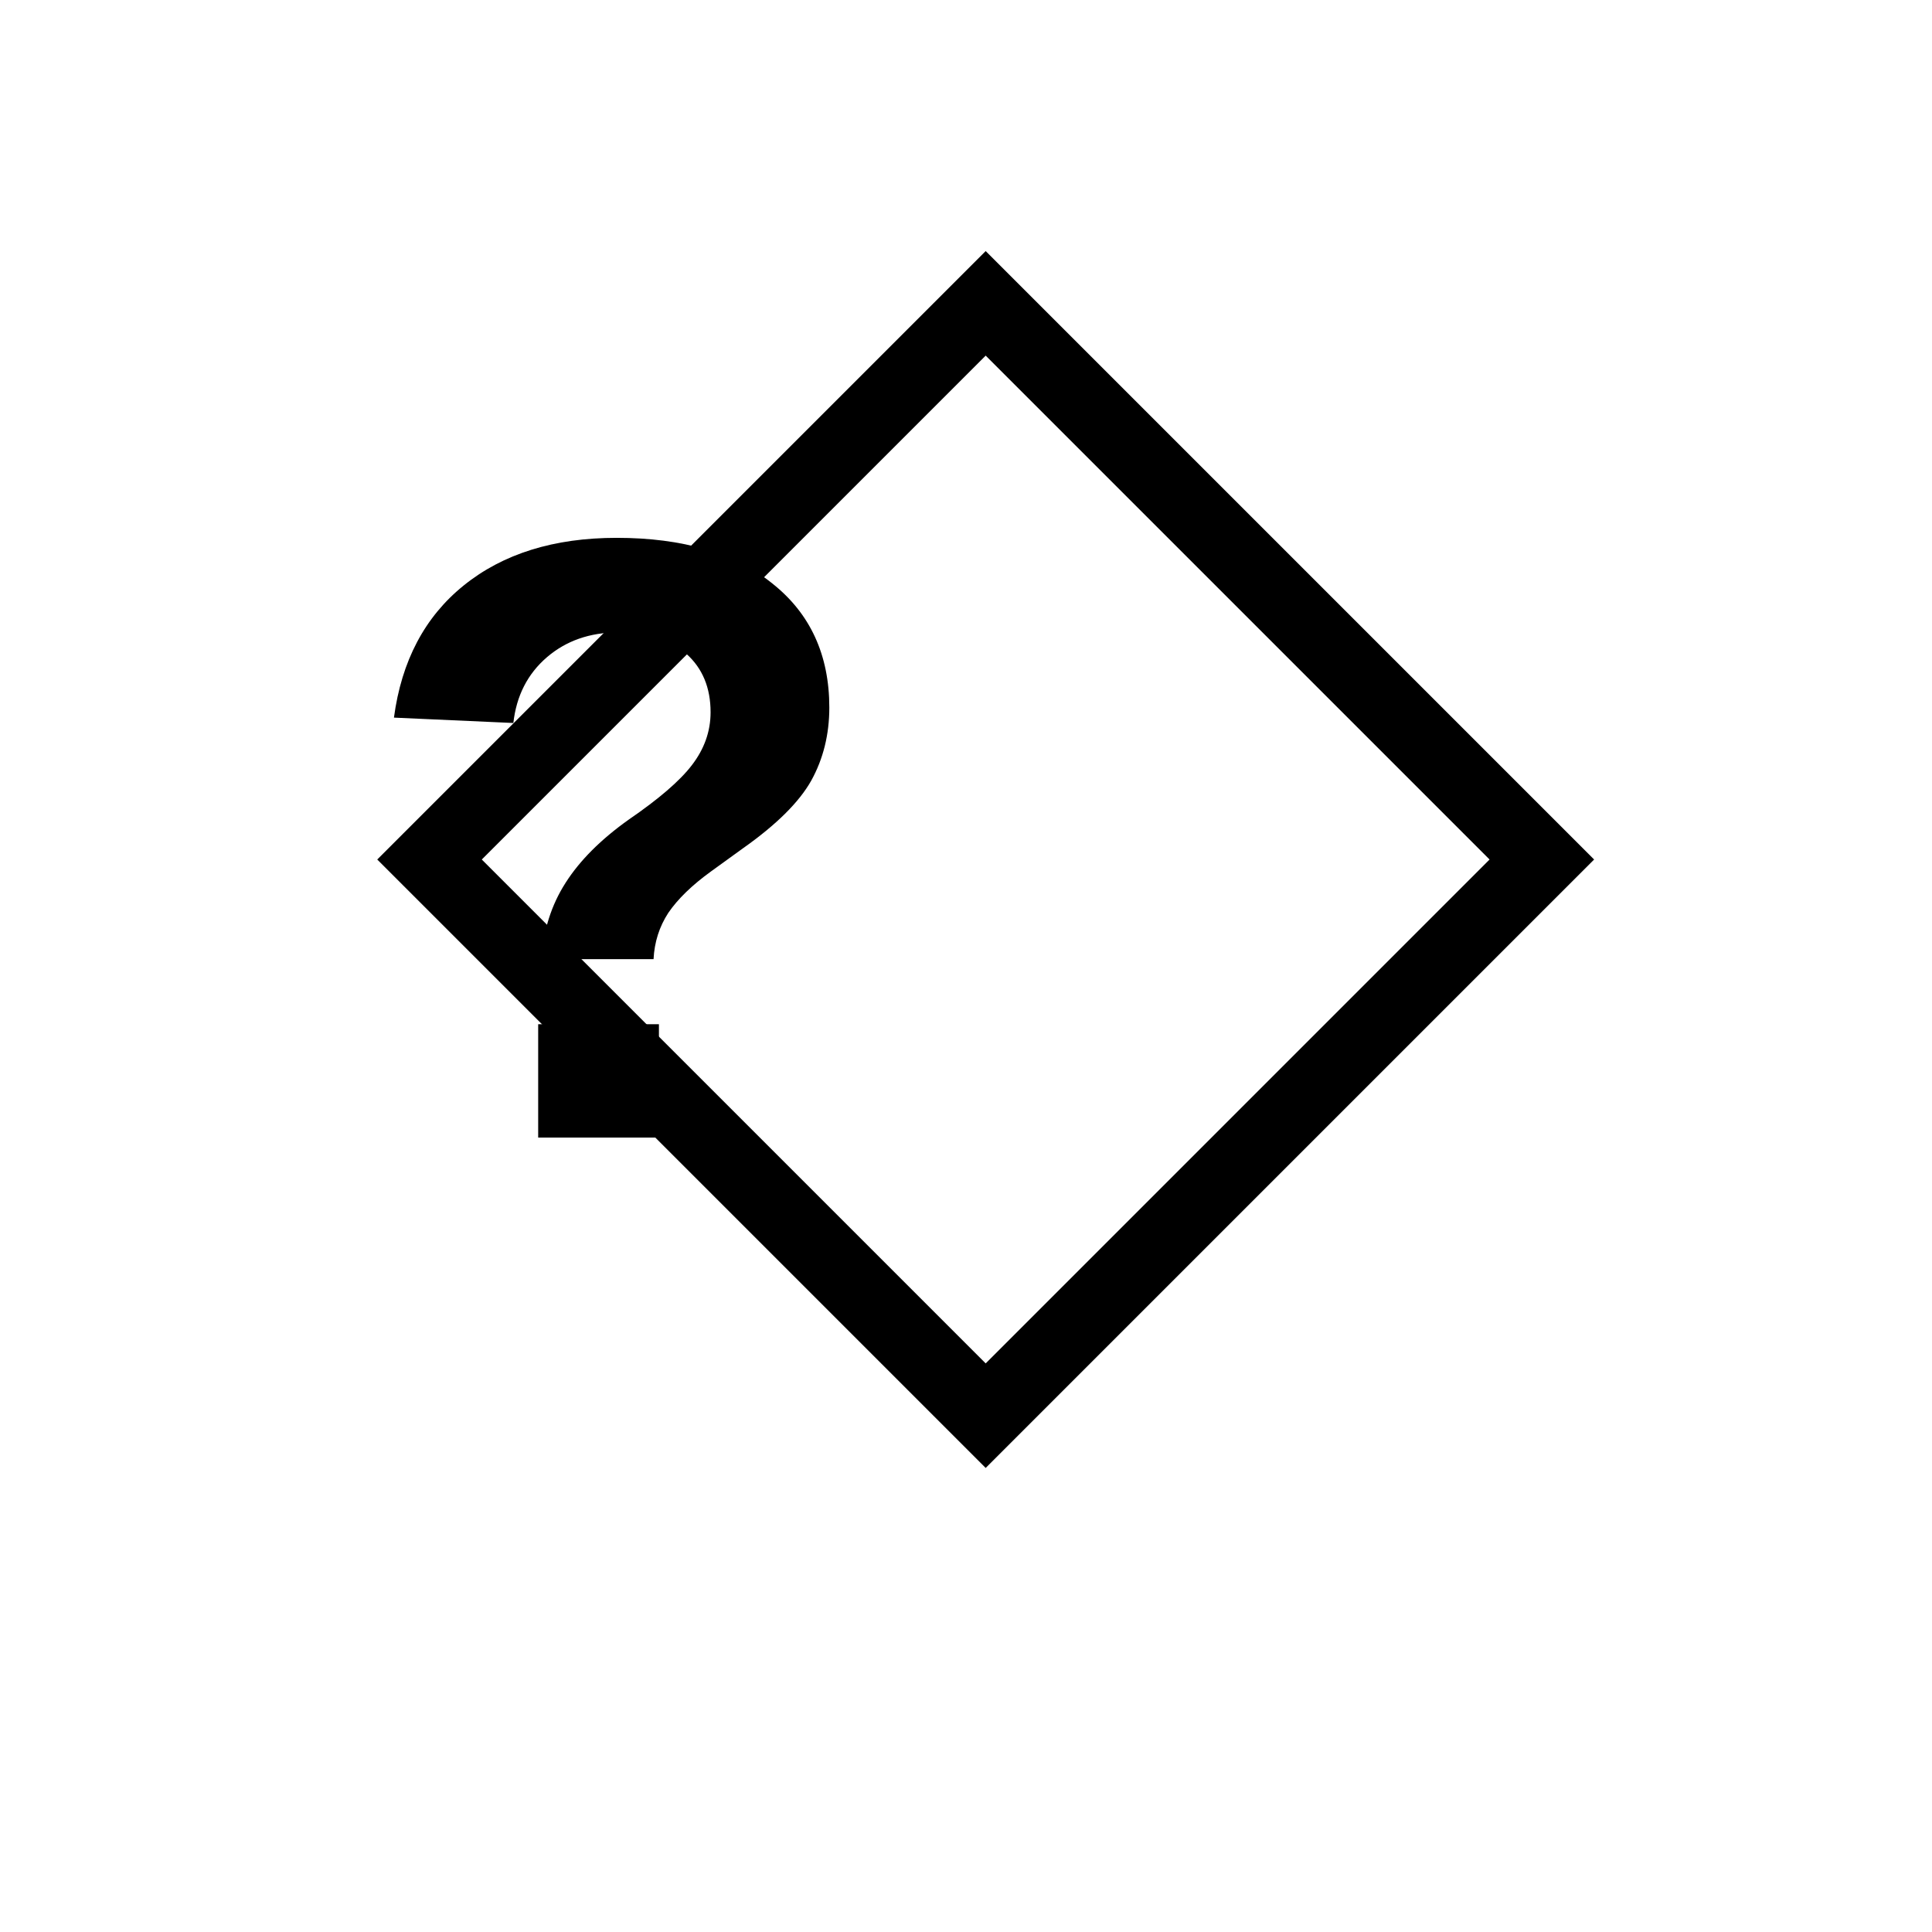
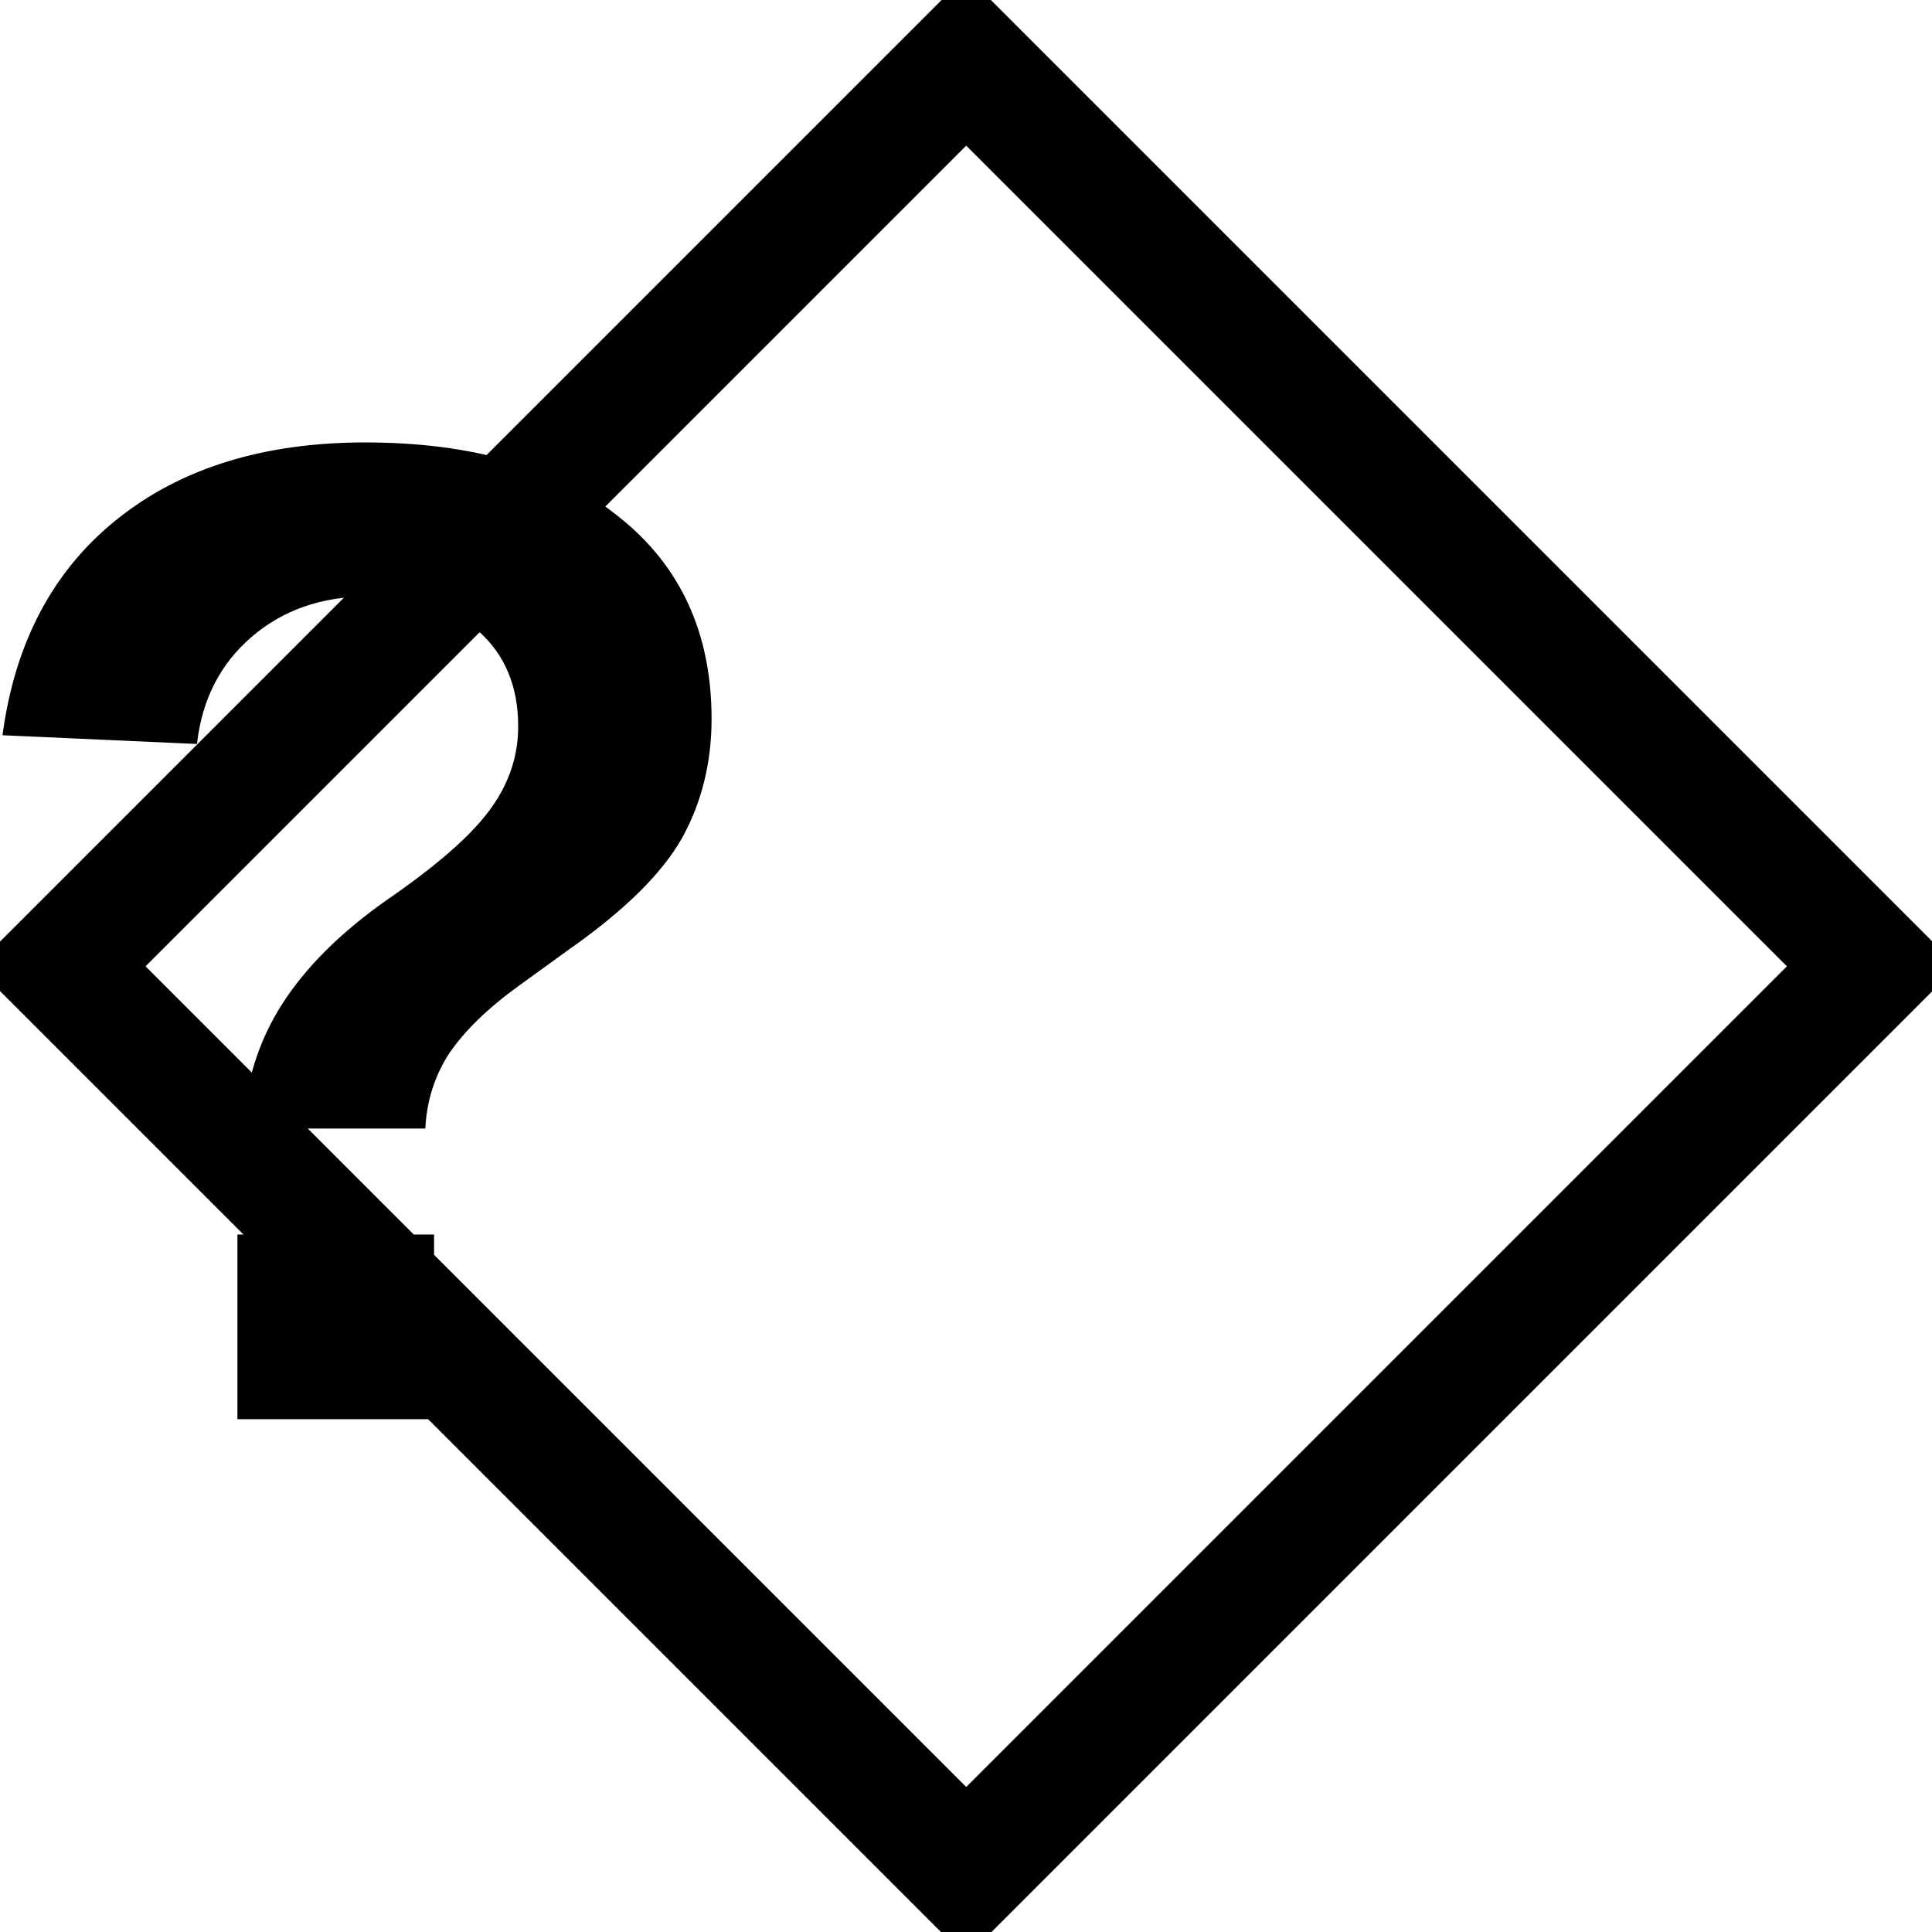
- <svg xmlns="http://www.w3.org/2000/svg" viewBox="0 0 45 45" version="1.1" xml:space="preserve" x="0px" y="0px" width="0.5in" height="0.5in" id="svg2">
+ <svg xmlns="http://www.w3.org/2000/svg" version="1.1" xml:space="preserve" x="0" y="0" id="svg2" viewBox="9.14 6.2 27.63 27.63">
  <defs id="defs4">
    <style type="text/css" id="style6">
-       path,circle,polygon {
-         stroke:#000000;
-         stroke-width: 3;
-         stroke-linecap: round;
-         stroke-linejoin: round;
-         fill: none
-       }</style>
+             
+         </style>
  </defs>
-   <rect style="opacity:1;fill:none;fill-opacity:1;stroke:#000000;stroke-width:1.722;stroke-linejoin:miter;stroke-miterlimit:4;stroke-dasharray:none;stroke-dashoffset:0;stroke-opacity:1" id="rect4136" width="18.32" height="18.32" x="21.23" y="-11.238" ry="0" transform="matrix(0.7071068,0.7071068,-0.7071068,0.7071068,0,0)" />
-   <text xml:space="preserve" style="font-style:normal;font-variant:normal;font-weight:bold;font-stretch:normal;font-size:20px;line-height:125%;font-family:Arial;-inkscape-font-specification:'Sans Bold';text-align:center;letter-spacing:0px;word-spacing:0px;text-anchor:middle;fill:#000000;fill-opacity:1;stroke:none;stroke-width:1px;stroke-linecap:butt;stroke-linejoin:miter;stroke-opacity:1" x="22.696" y="26.498" id="text4141">
+   <rect style="opacity:1;fill:none;fill-opacity:1;stroke:#000;stroke-width:1.722;stroke-linejoin:miter;stroke-miterlimit:4;stroke-dasharray:none;stroke-dashoffset:0;stroke-opacity:1" id="rect4136" width="18.32" height="18.32" x="21.23" y="-11.238" ry="0" transform="rotate(45)" />
+   <text xml:space="preserve" style="font-style:normal;font-variant:normal;font-weight:700;font-stretch:normal;font-size:20px;line-height:125%;font-family:Arial;-inkscape-font-specification:'Sans Bold';text-align:center;letter-spacing:0;word-spacing:0;text-anchor:middle;fill:#000;fill-opacity:1;stroke:none;stroke-width:1px;stroke-linecap:butt;stroke-linejoin:miter;stroke-opacity:1" x="22.696" y="26.498" id="text4141">
    <tspan id="tspan4143" x="22.696" y="26.498">?</tspan>
  </text>
</svg>
